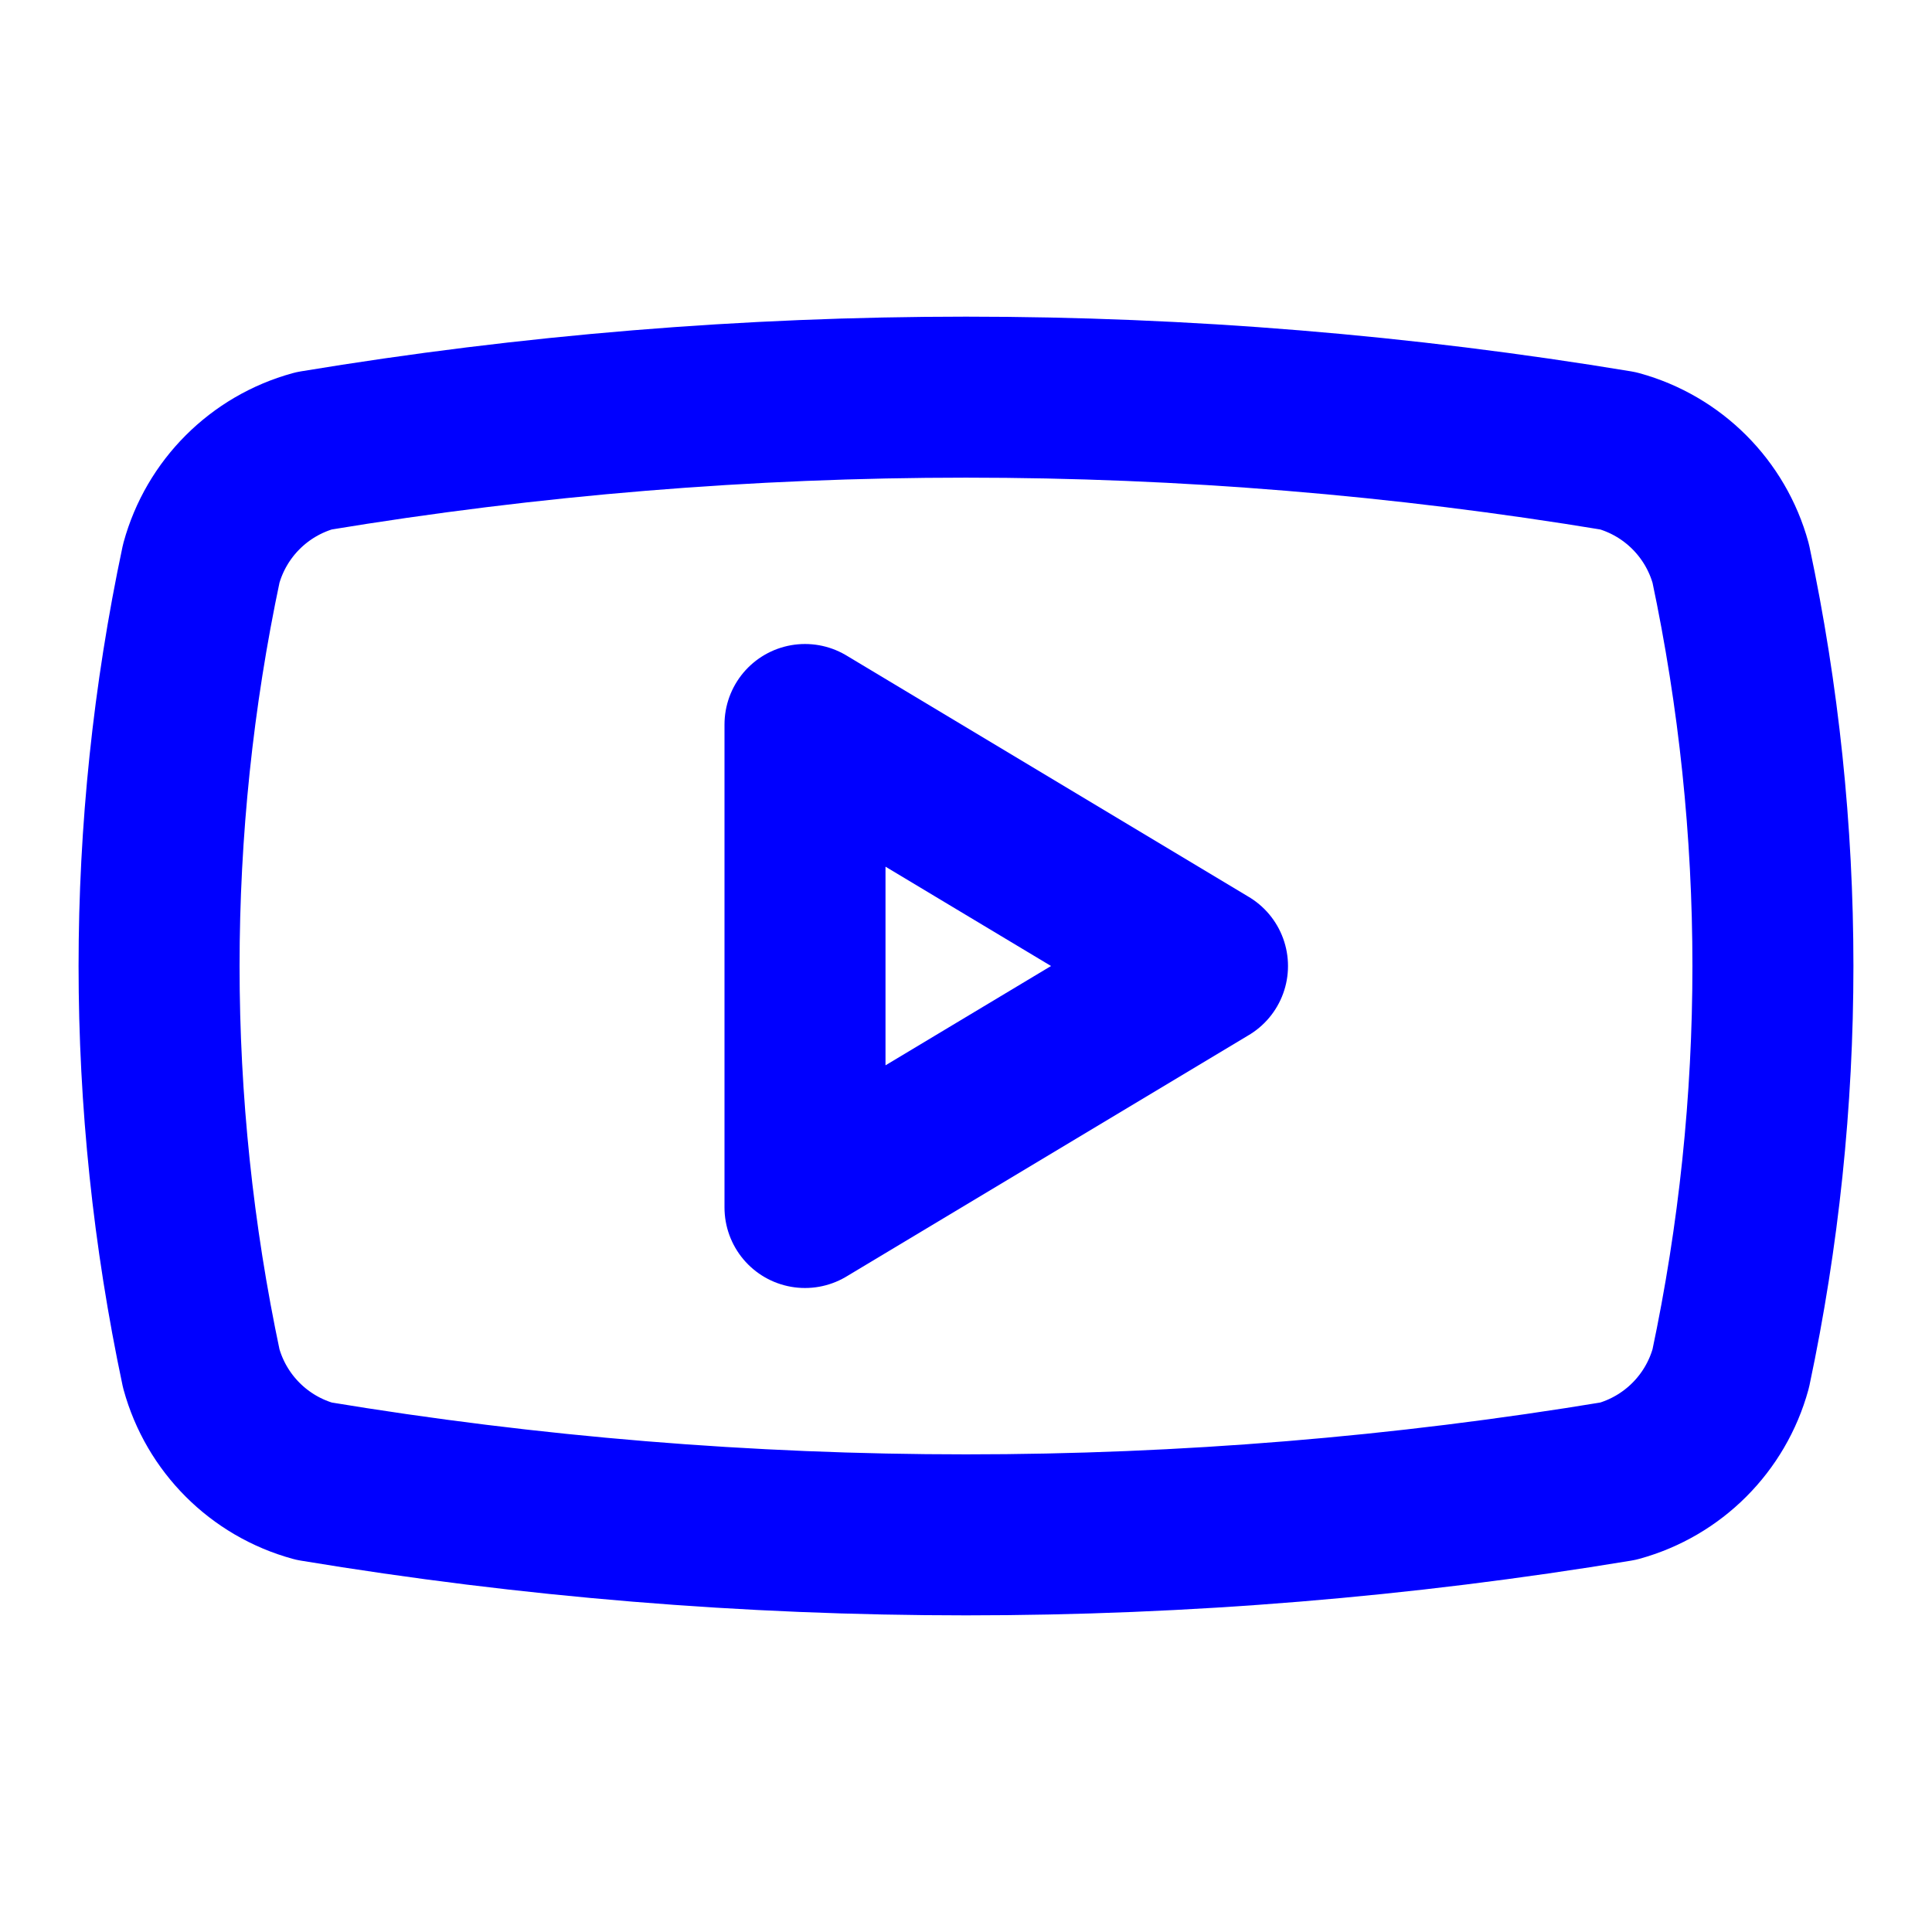
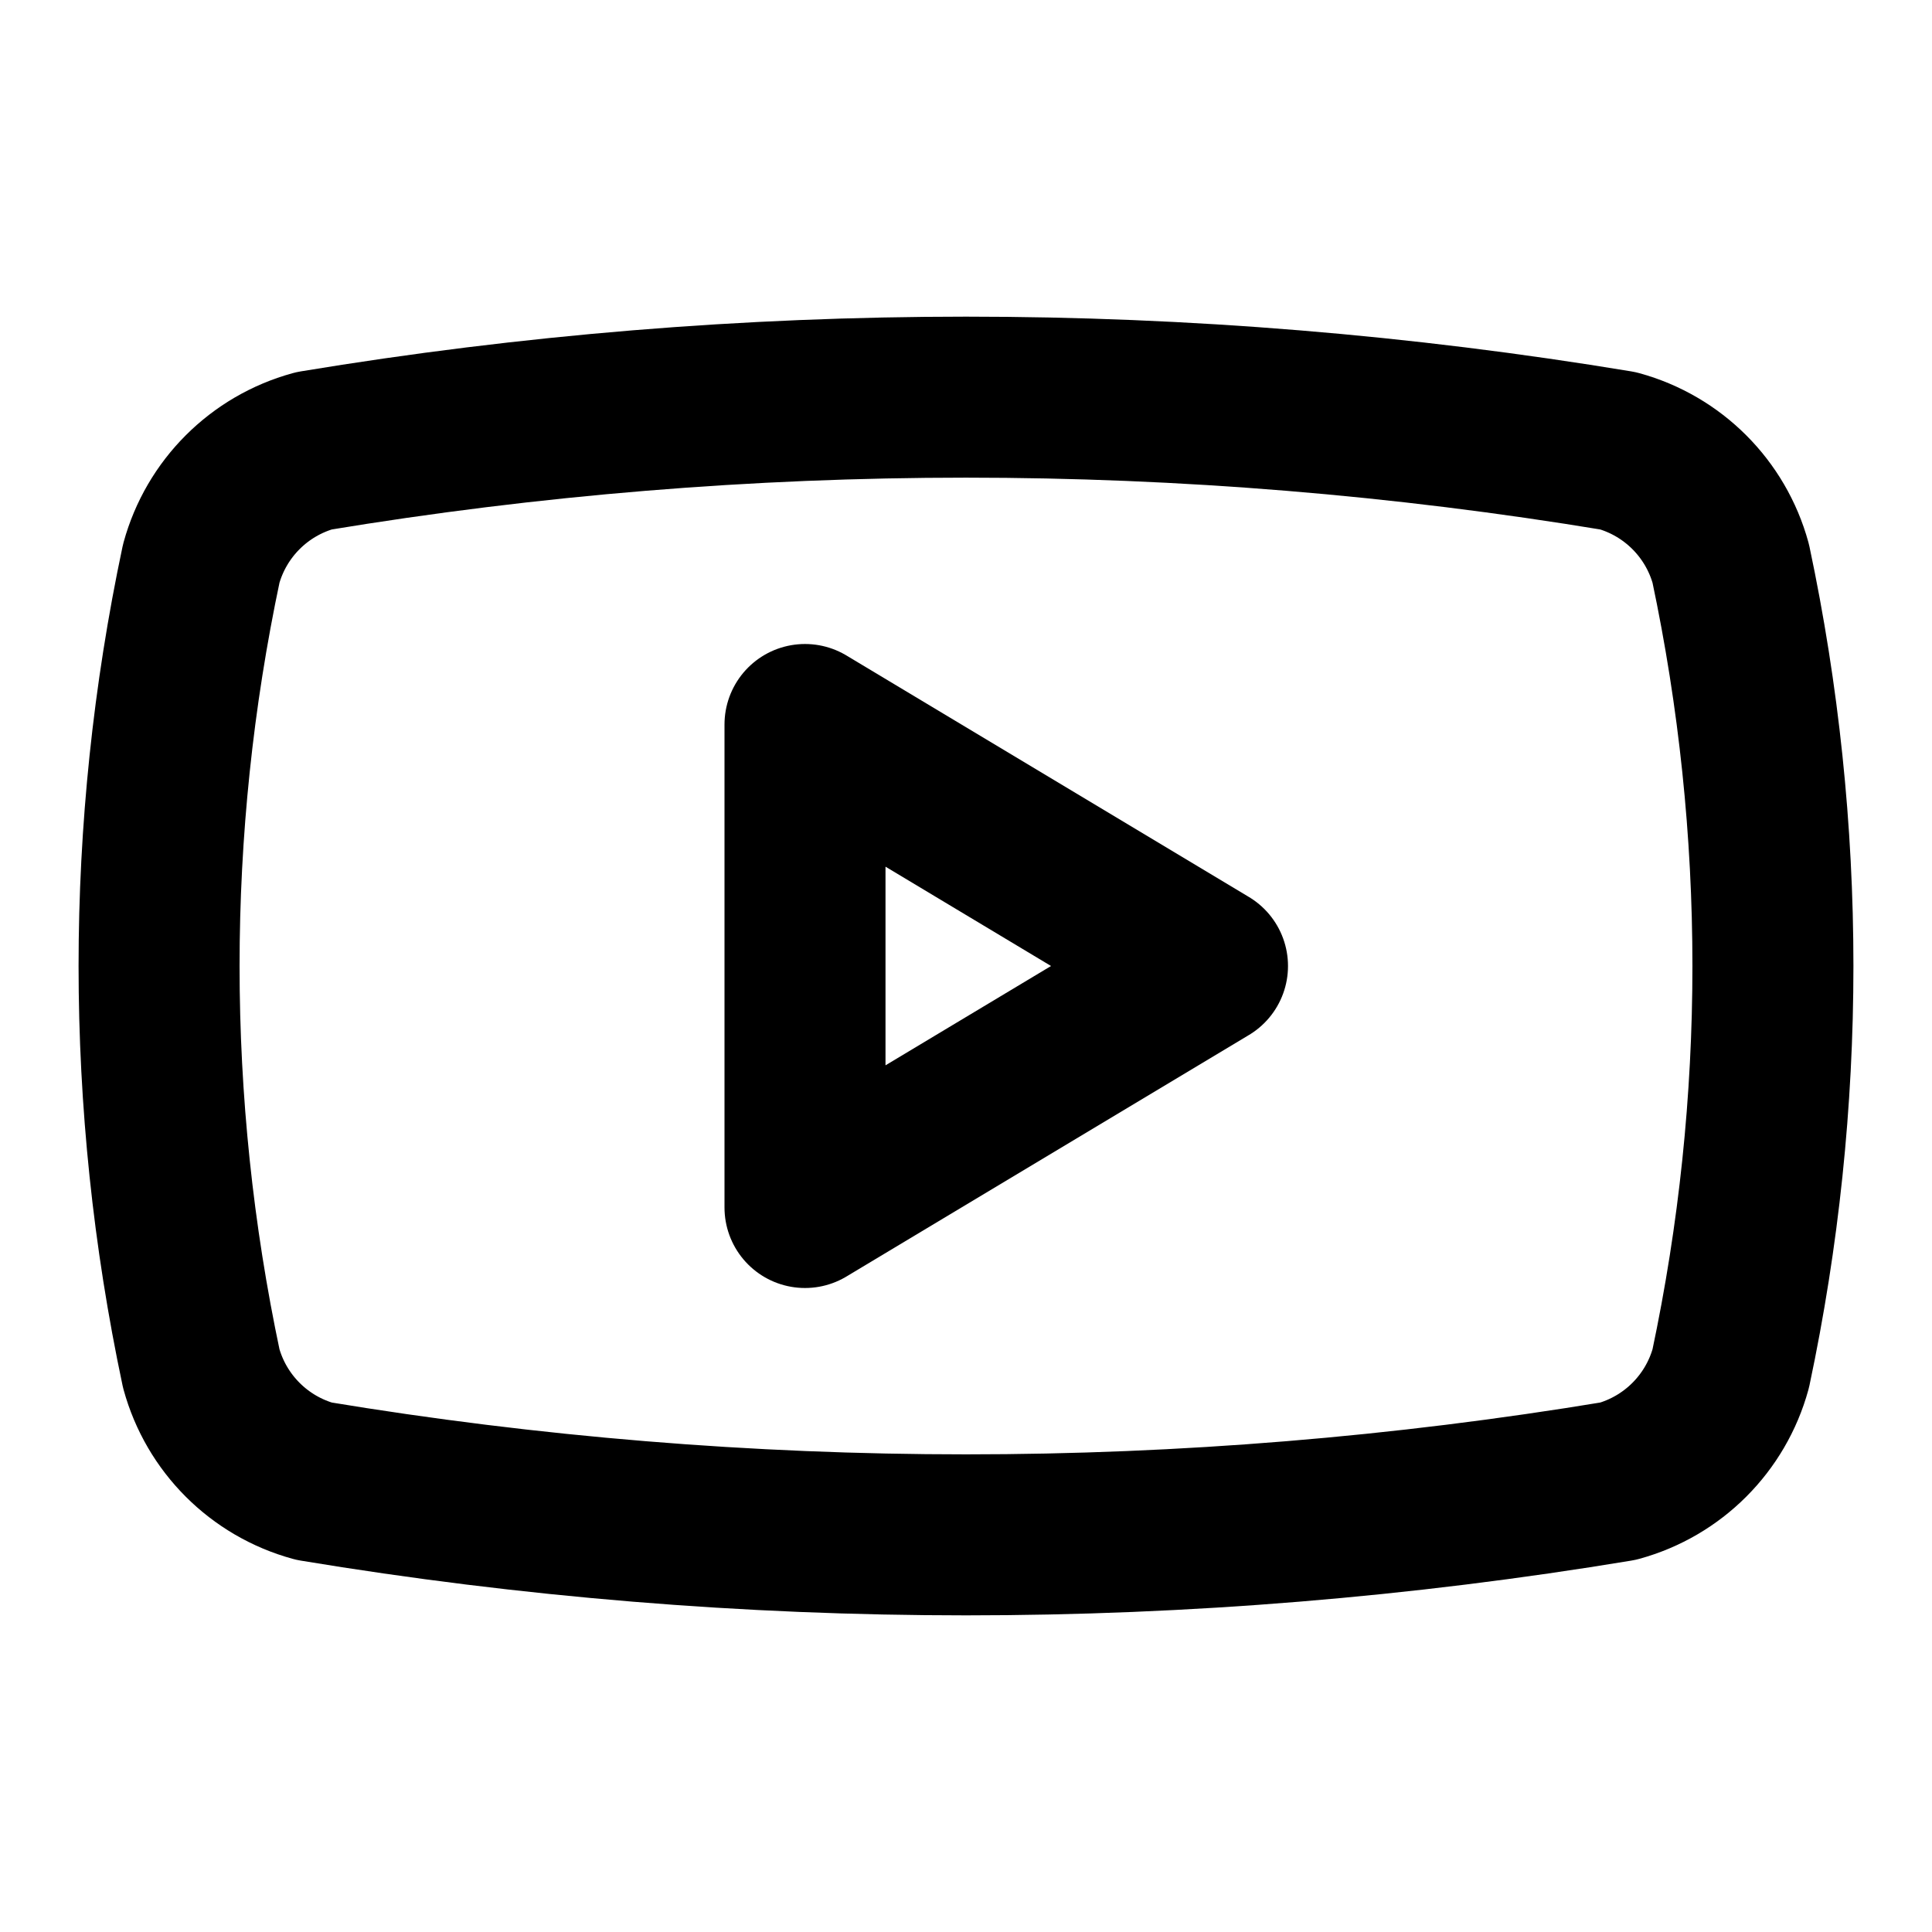
- <svg xmlns="http://www.w3.org/2000/svg" width="24" height="24" viewBox="0 0 24 24" fill="none" stroke="blue" stroke-width="2" stroke-linecap="round" stroke-linejoin="round" class="lucide lucide-youtube">
+ <svg xmlns="http://www.w3.org/2000/svg" width="24" height="24" viewBox="0 0 24 24" fill="none" stroke="currentColor" stroke-width="2" stroke-linecap="round" stroke-linejoin="round" class="lucide lucide-youtube">
  <path d="M2.5 17a24.12 24.12 0 0 1 0-10 2 2 0 0 1 1.4-1.4 49.56 49.56 0 0 1 16.2 0A2 2 0 0 1 21.5 7a24.12 24.12 0 0 1 0 10 2 2 0 0 1-1.4 1.4 49.55 49.55 0 0 1-16.2 0A2 2 0 0 1 2.5 17" />
  <path d="m10 15 5-3-5-3z" />
</svg>
